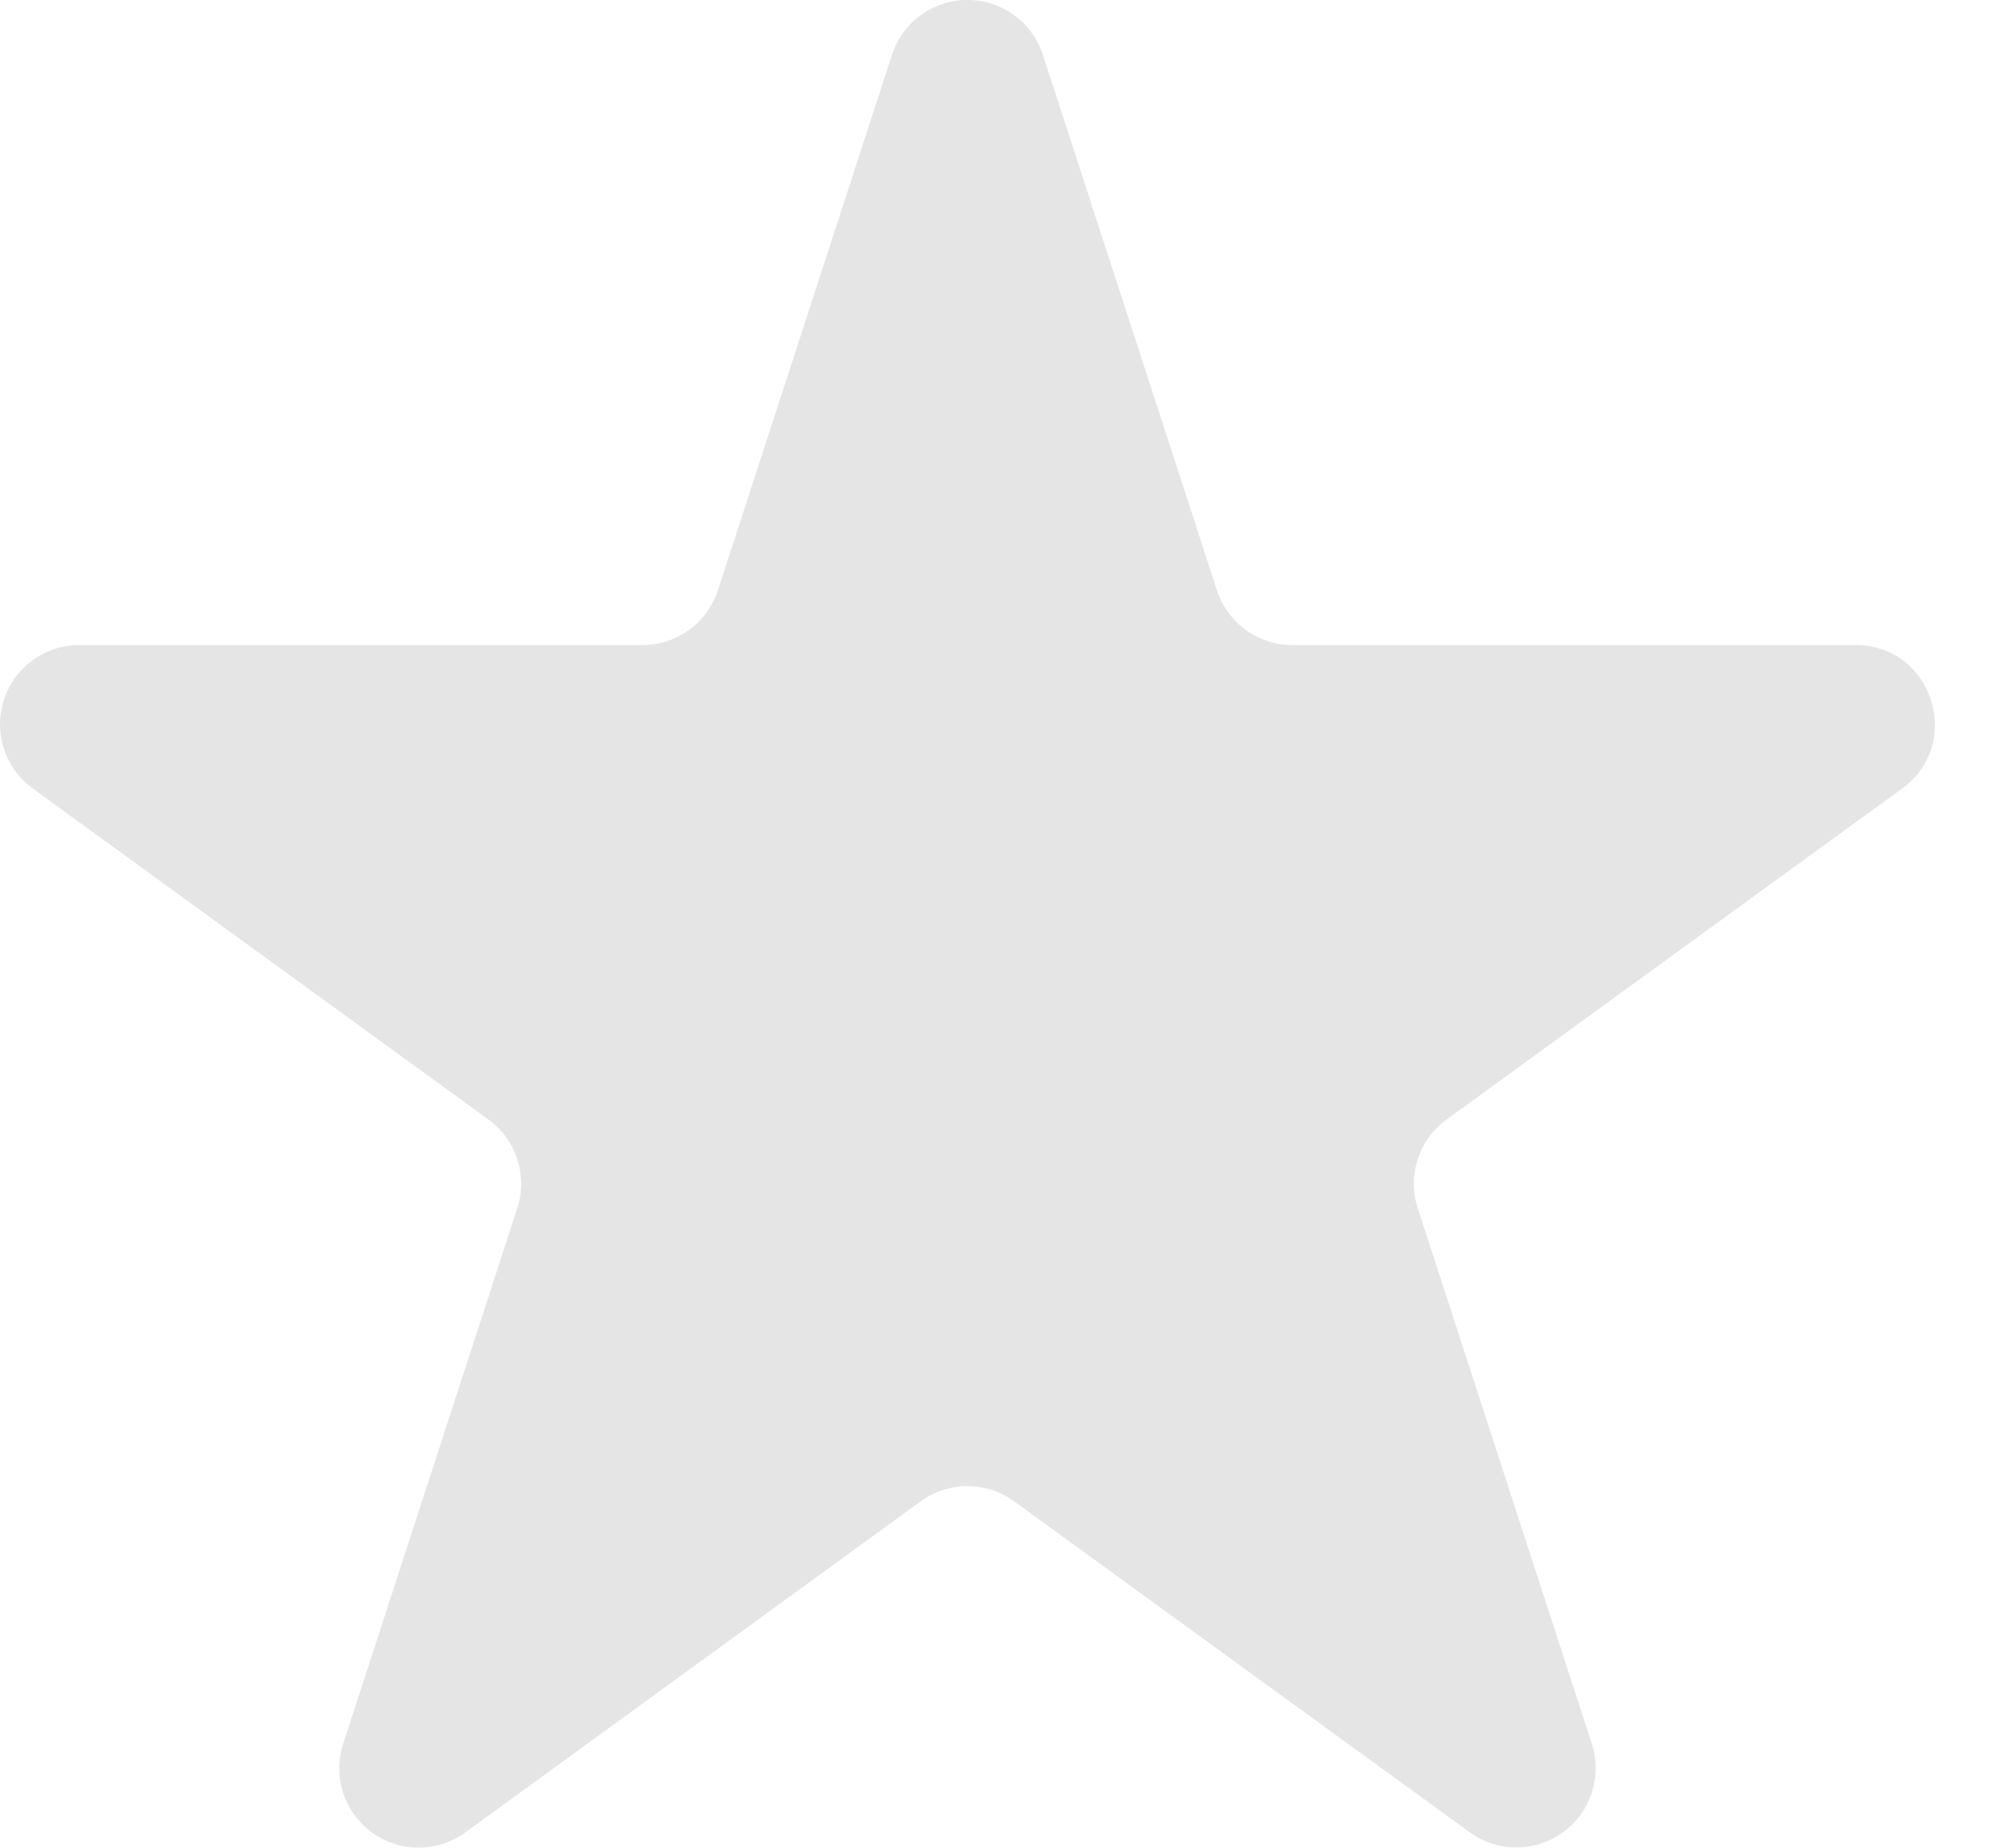
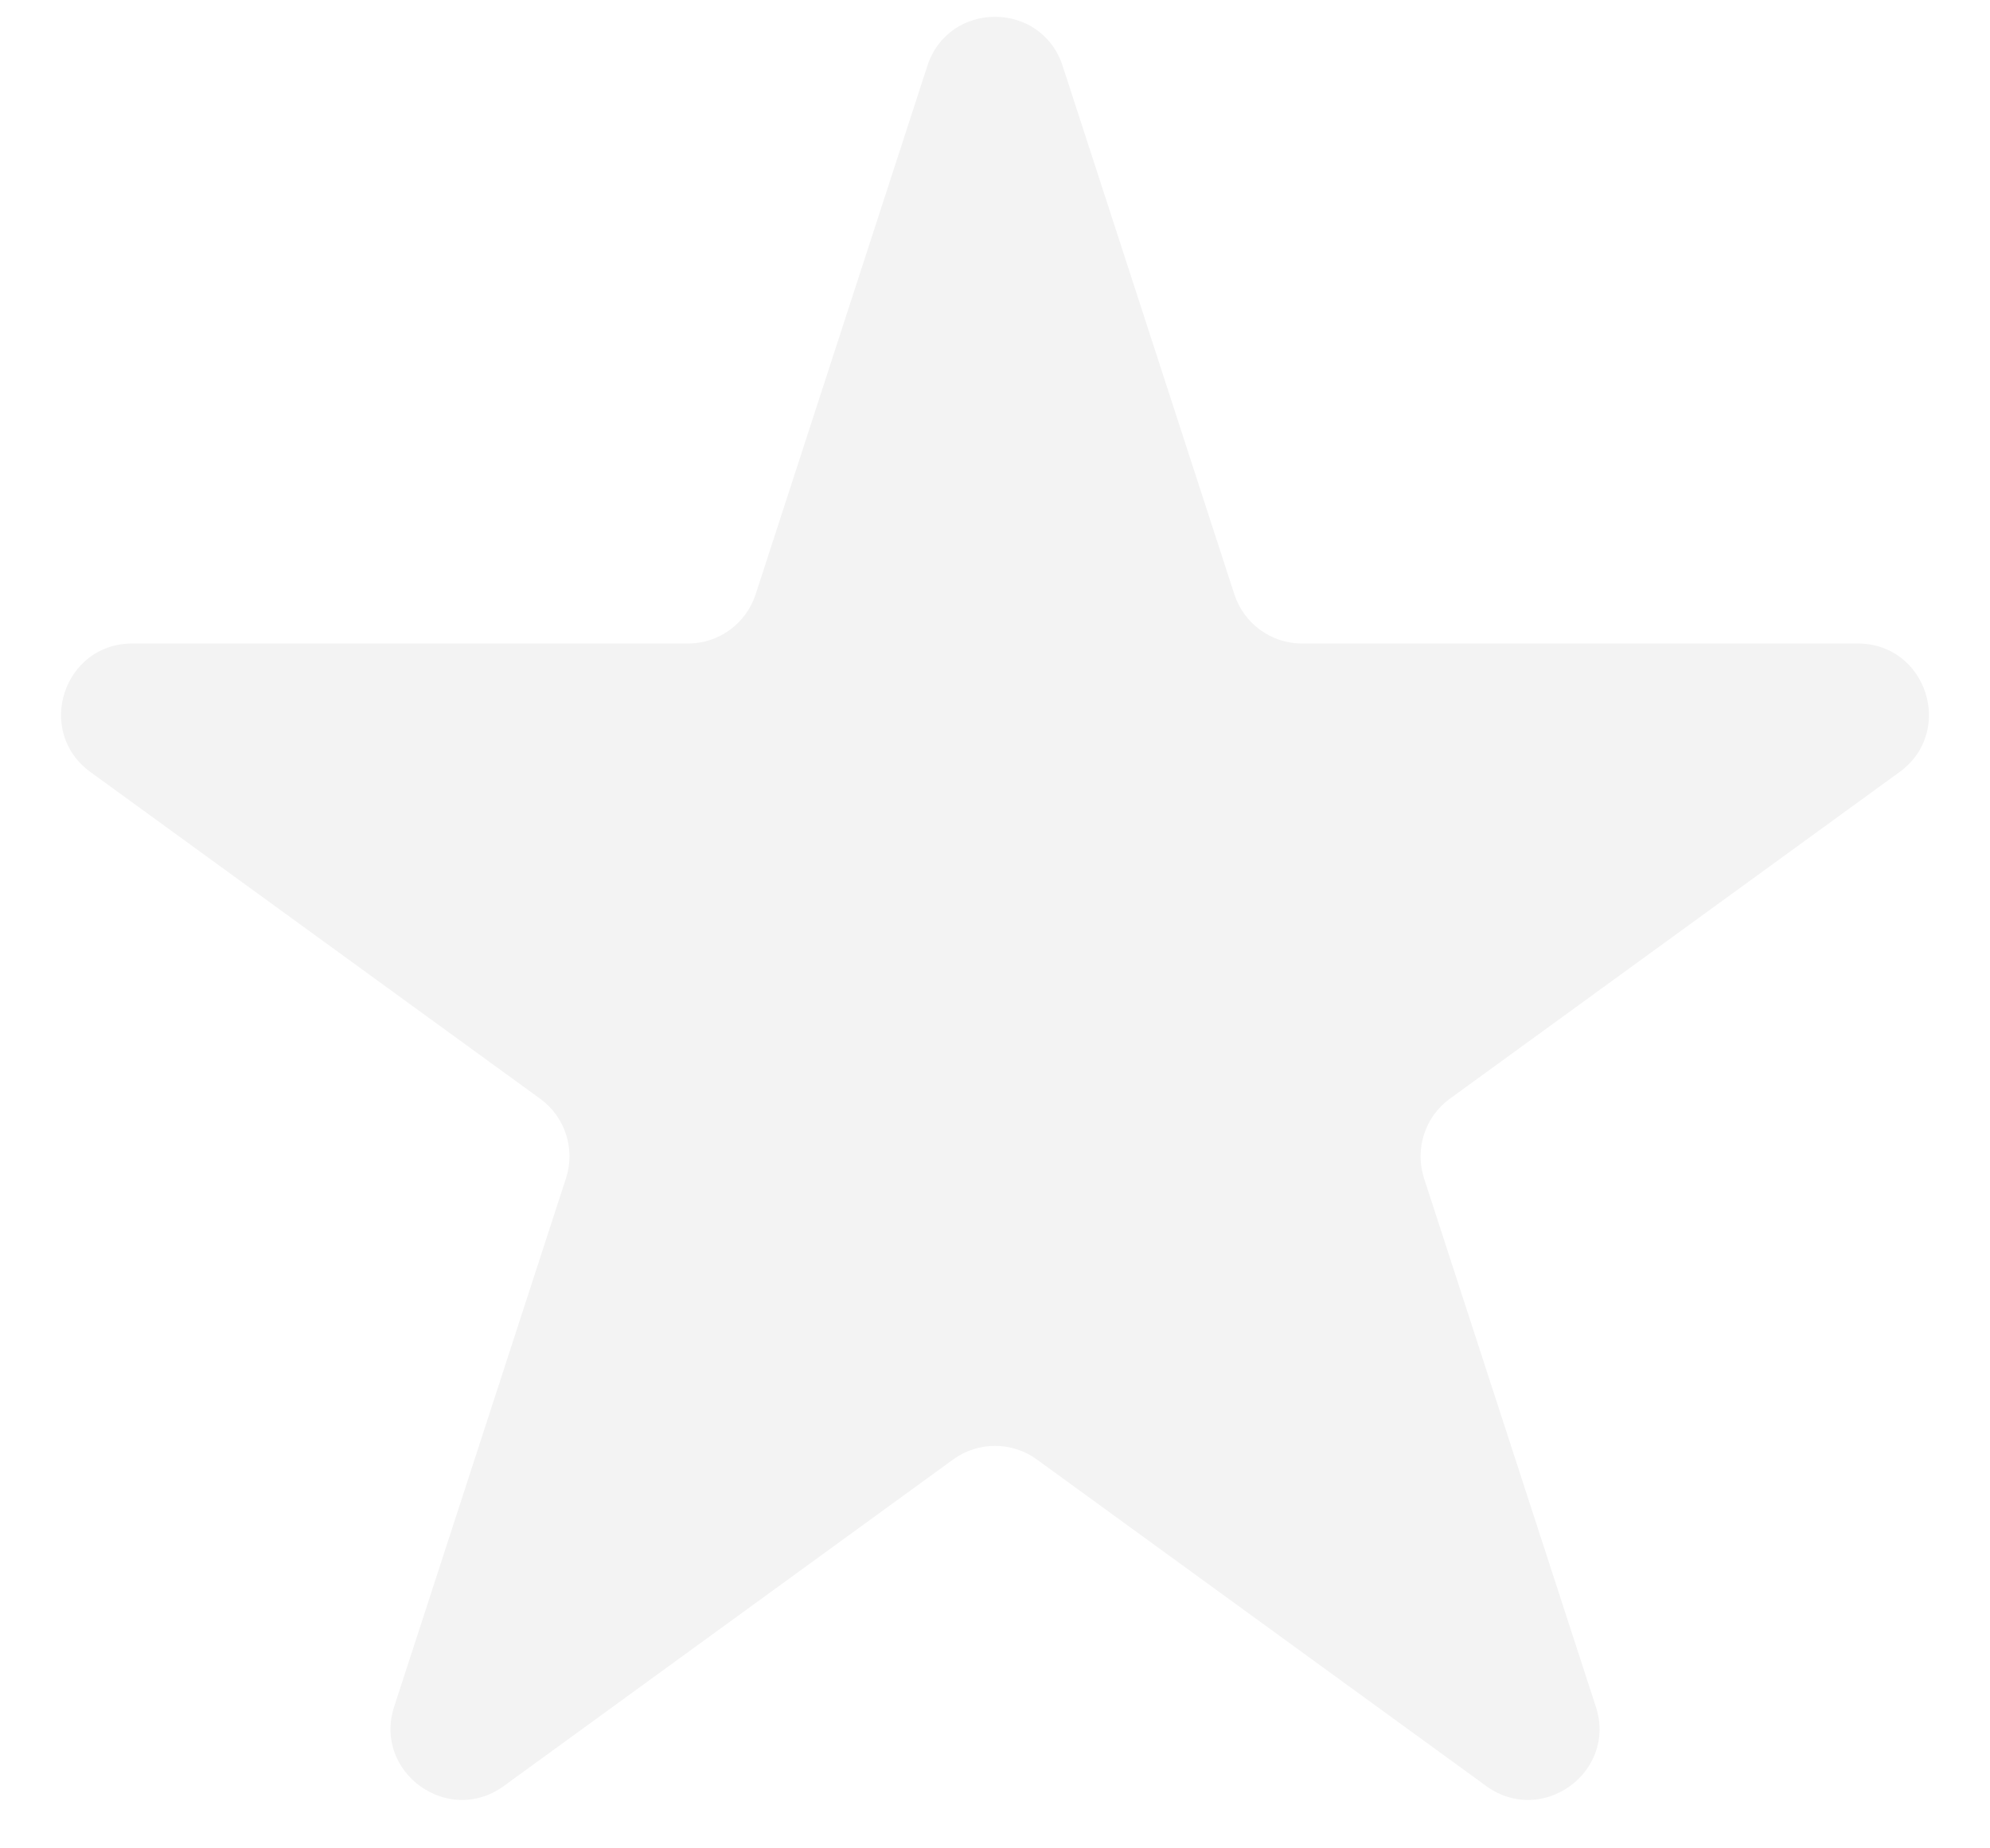
- <svg xmlns="http://www.w3.org/2000/svg" width="13" height="12" fill="none" viewBox="0 0 13 12">
-   <path fill="#E5E5E5" d="M5.792.356a.515.515 0 0 1 .98 0l1.13 3.477a.515.515 0 0 0 .49.356h3.656c.499 0 .707.639.303.932l-2.958 2.15a.515.515 0 0 0-.187.575l1.13 3.477a.515.515 0 0 1-.793.576L6.585 9.75a.515.515 0 0 0-.606 0L3.022 11.9a.515.515 0 0 1-.793-.577l1.13-3.477a.515.515 0 0 0-.188-.576L.213 5.121a.515.515 0 0 1 .303-.932h3.656a.515.515 0 0 0 .49-.356L5.792.356z" />
+ <svg xmlns="http://www.w3.org/2000/svg" width="14" height="13" viewBox="0 0 14 13" fill="none">
+   <path d="M6.524 0.464C6.674 0.003 7.326 0.003 7.476 0.464L8.684 4.182C8.751 4.388 8.943 4.528 9.159 4.528H13.07C13.554 4.528 13.755 5.148 13.364 5.432L10.2 7.731C10.025 7.858 9.952 8.084 10.018 8.29L11.227 12.009C11.377 12.469 10.849 12.852 10.457 12.568L7.294 10.269C7.119 10.142 6.881 10.142 6.706 10.269L3.543 12.568C3.151 12.852 2.624 12.469 2.773 12.009L3.982 8.29C4.049 8.084 3.975 7.858 3.8 7.731L0.636 5.432C0.245 5.148 0.446 4.528 0.93 4.528H4.841C5.057 4.528 5.249 4.388 5.316 4.182L6.524 0.464Z" fill="#F3F3F3" />
</svg>
